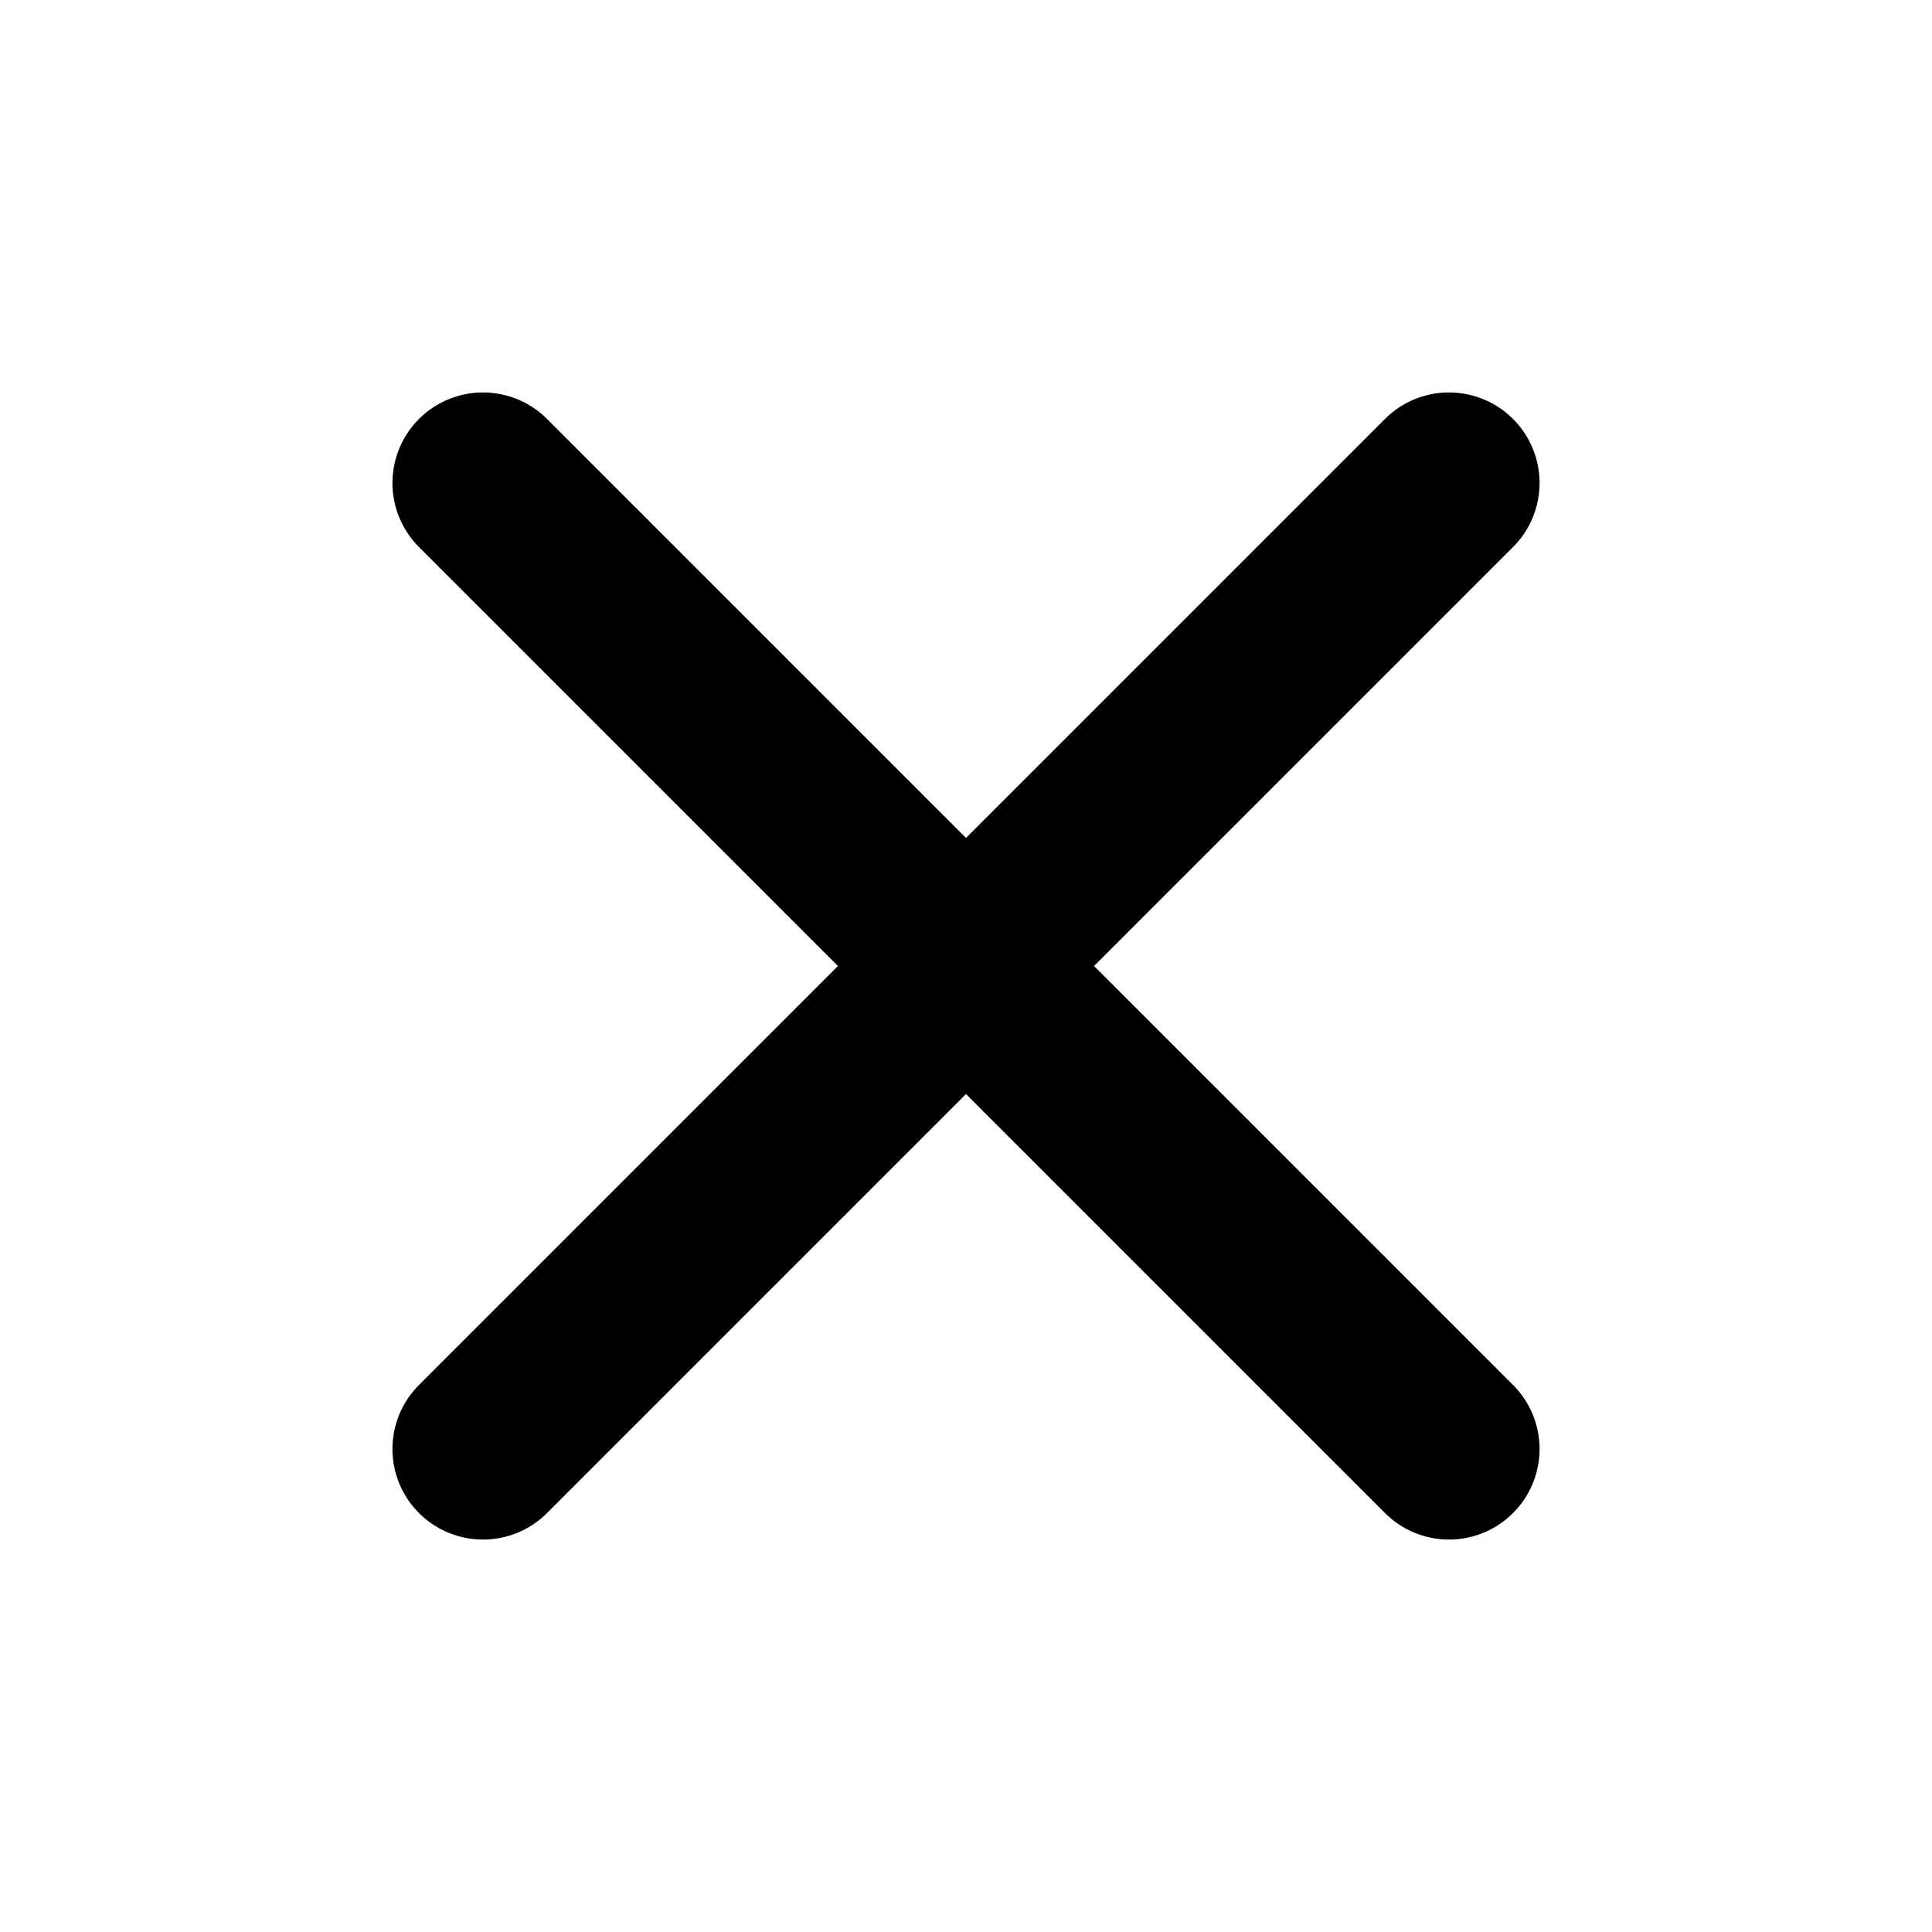
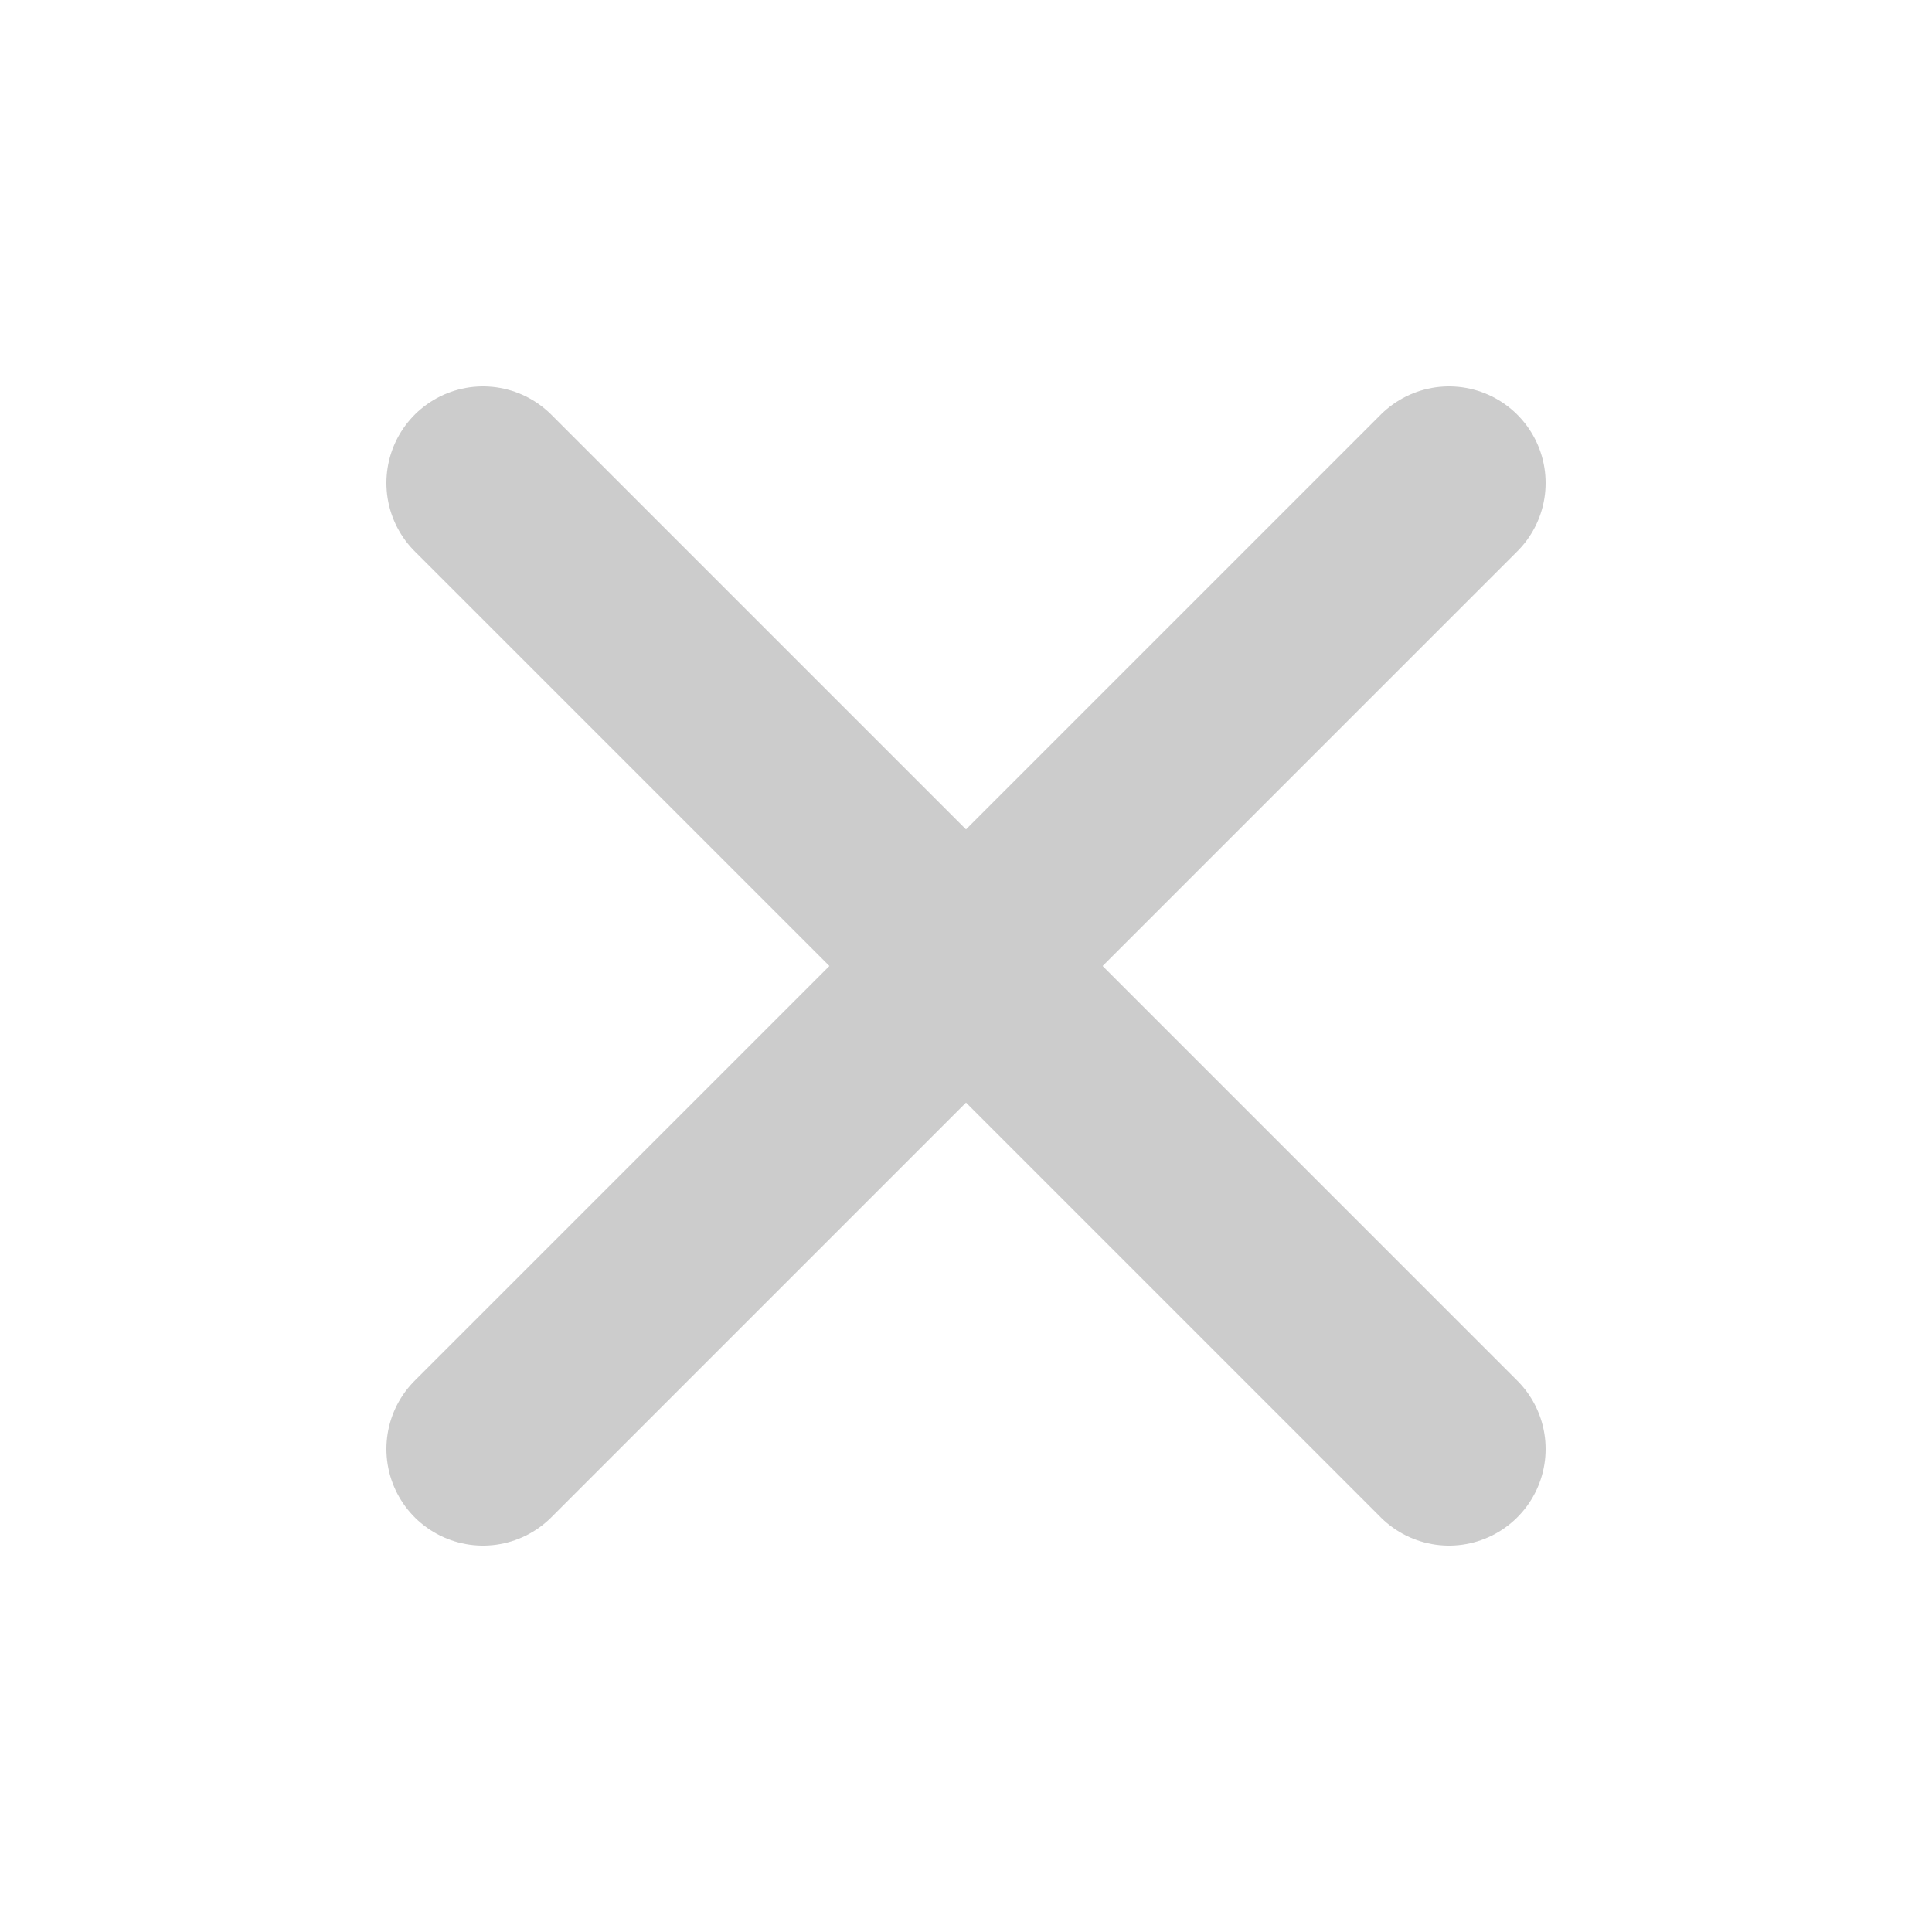
- <svg xmlns="http://www.w3.org/2000/svg" width="16" height="16" viewBox="0 0 16 16" fill="none" stroke="currentColor" stroke-width="1.5" stroke-linecap="round" stroke-linejoin="round">
+ <svg xmlns="http://www.w3.org/2000/svg" width="16" height="16" viewBox="0 0 16 16" fill="none" stroke="#cccccc" stroke-width="1.6" stroke-linecap="round" stroke-linejoin="round">
  <line x1="4" y1="4" x2="12" y2="12" />
  <line x1="12" y1="4" x2="4" y2="12" />
</svg>
